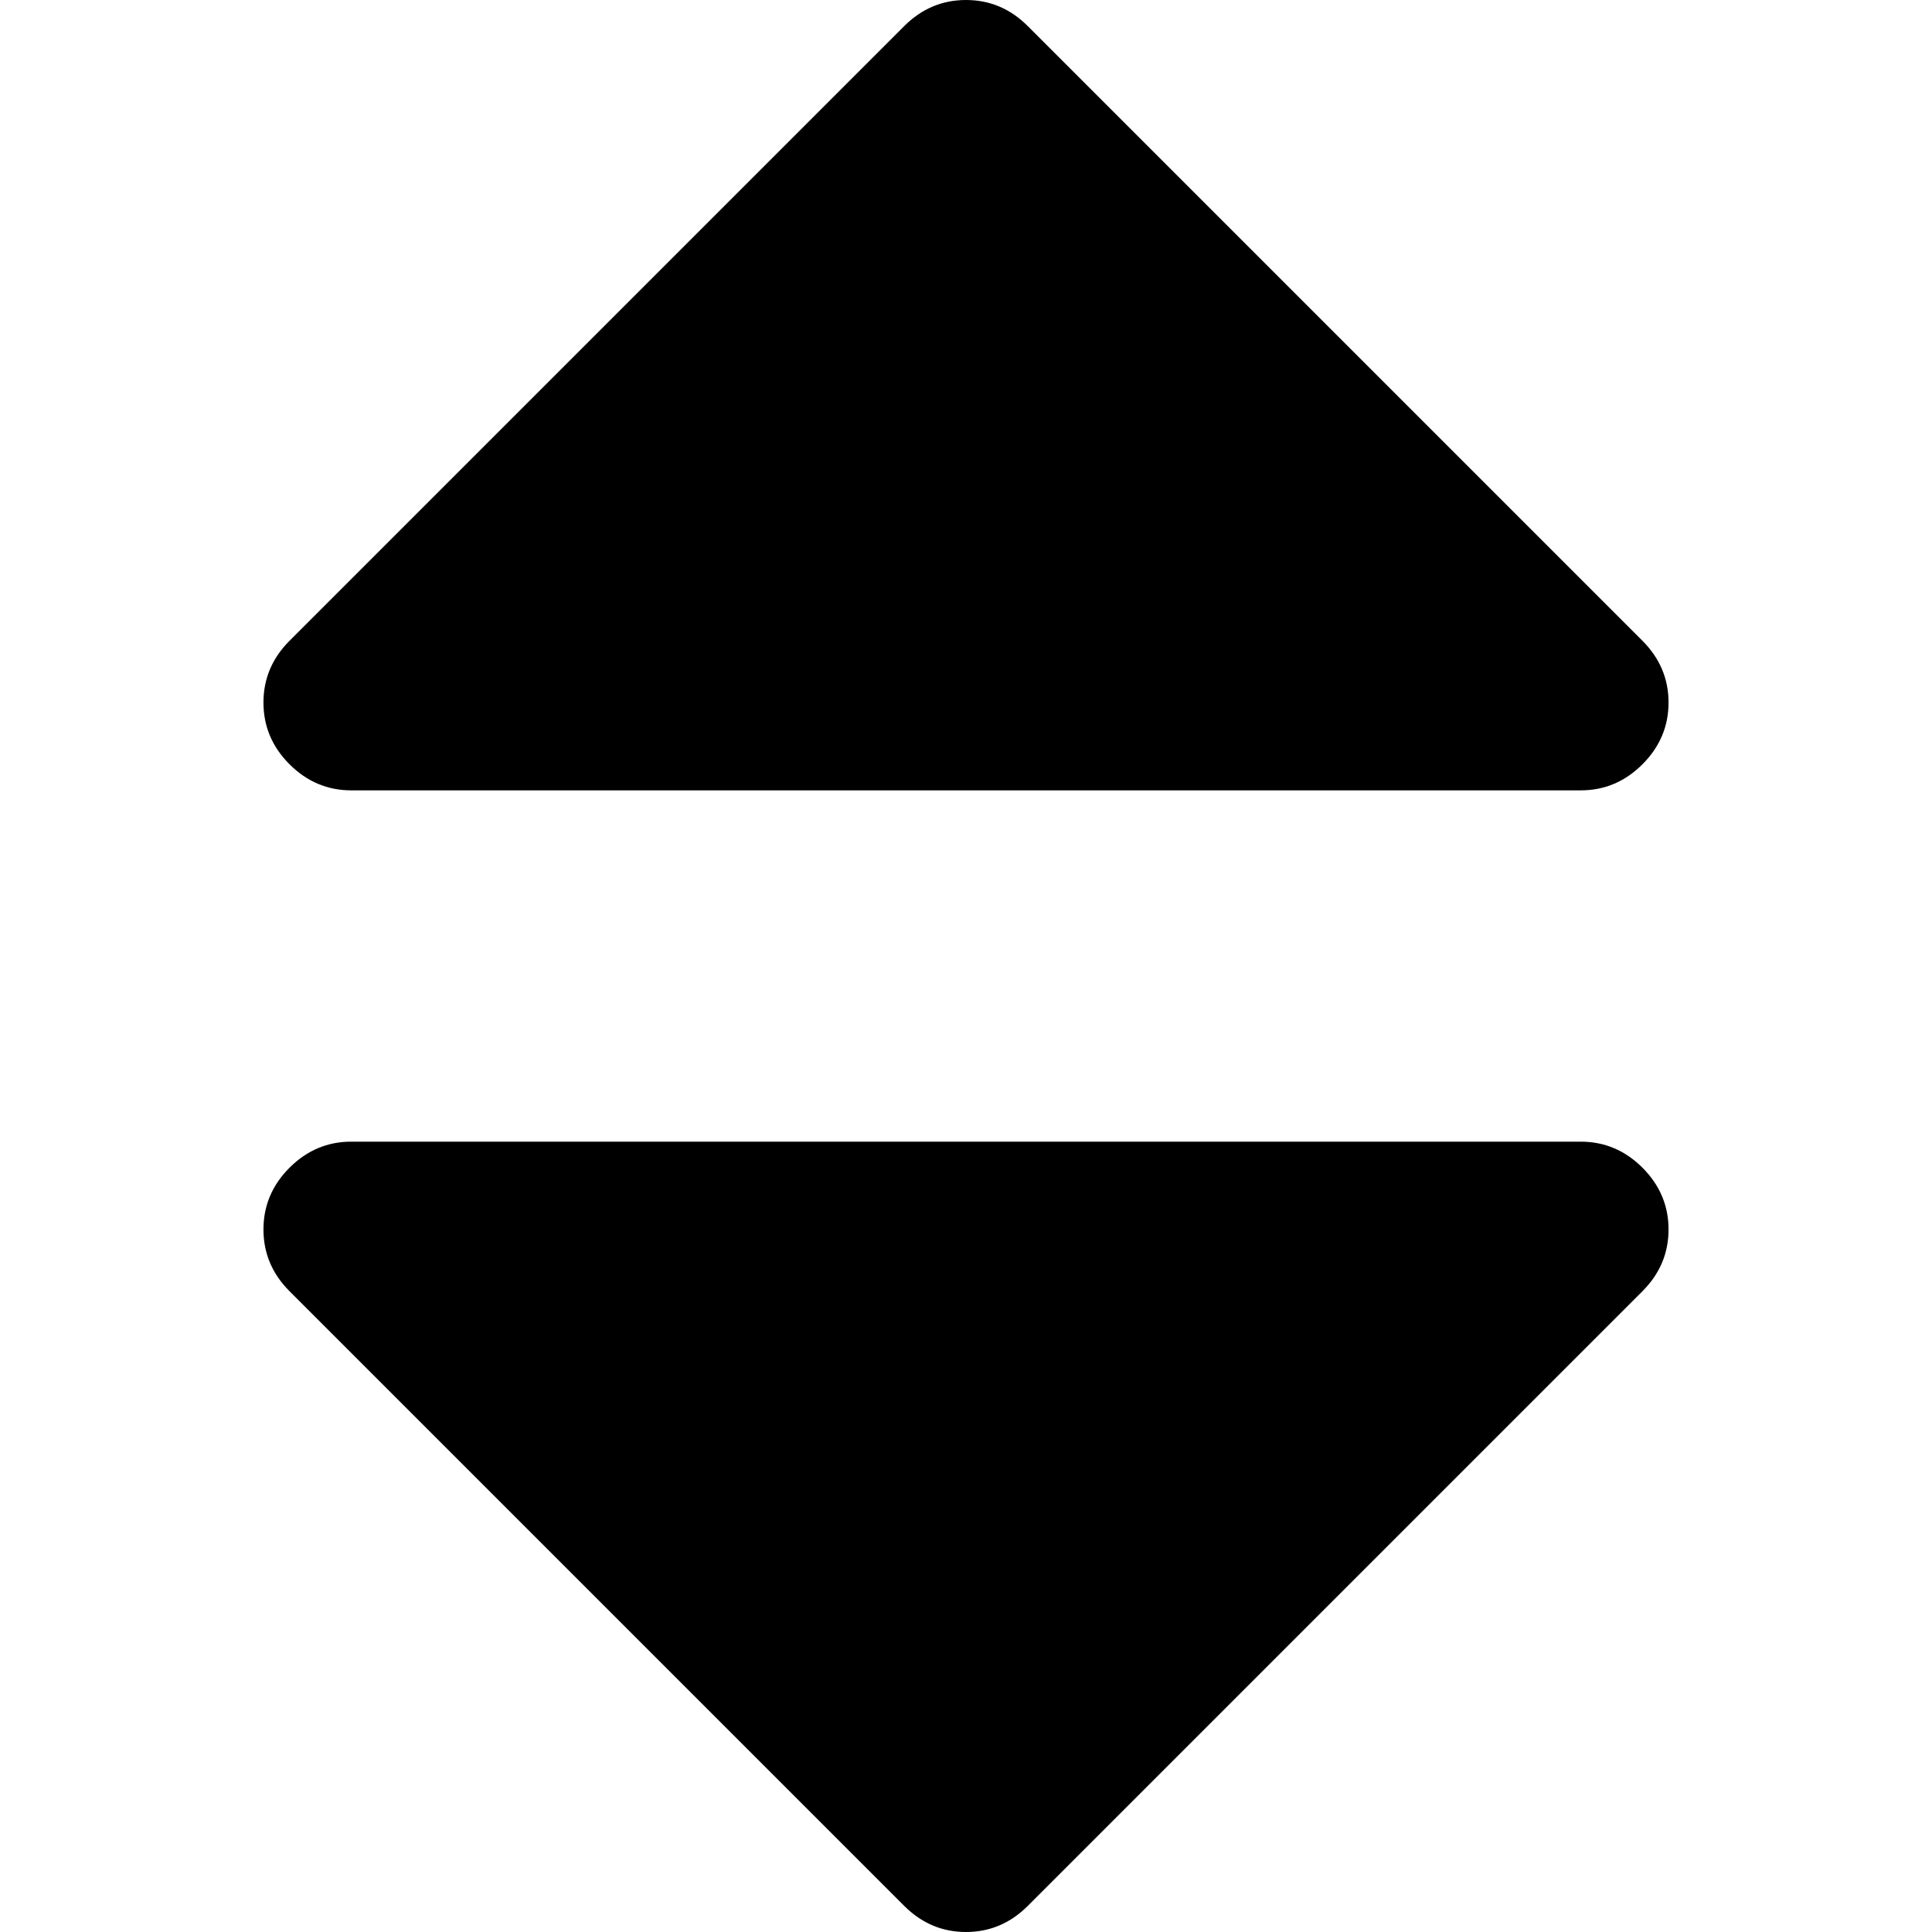
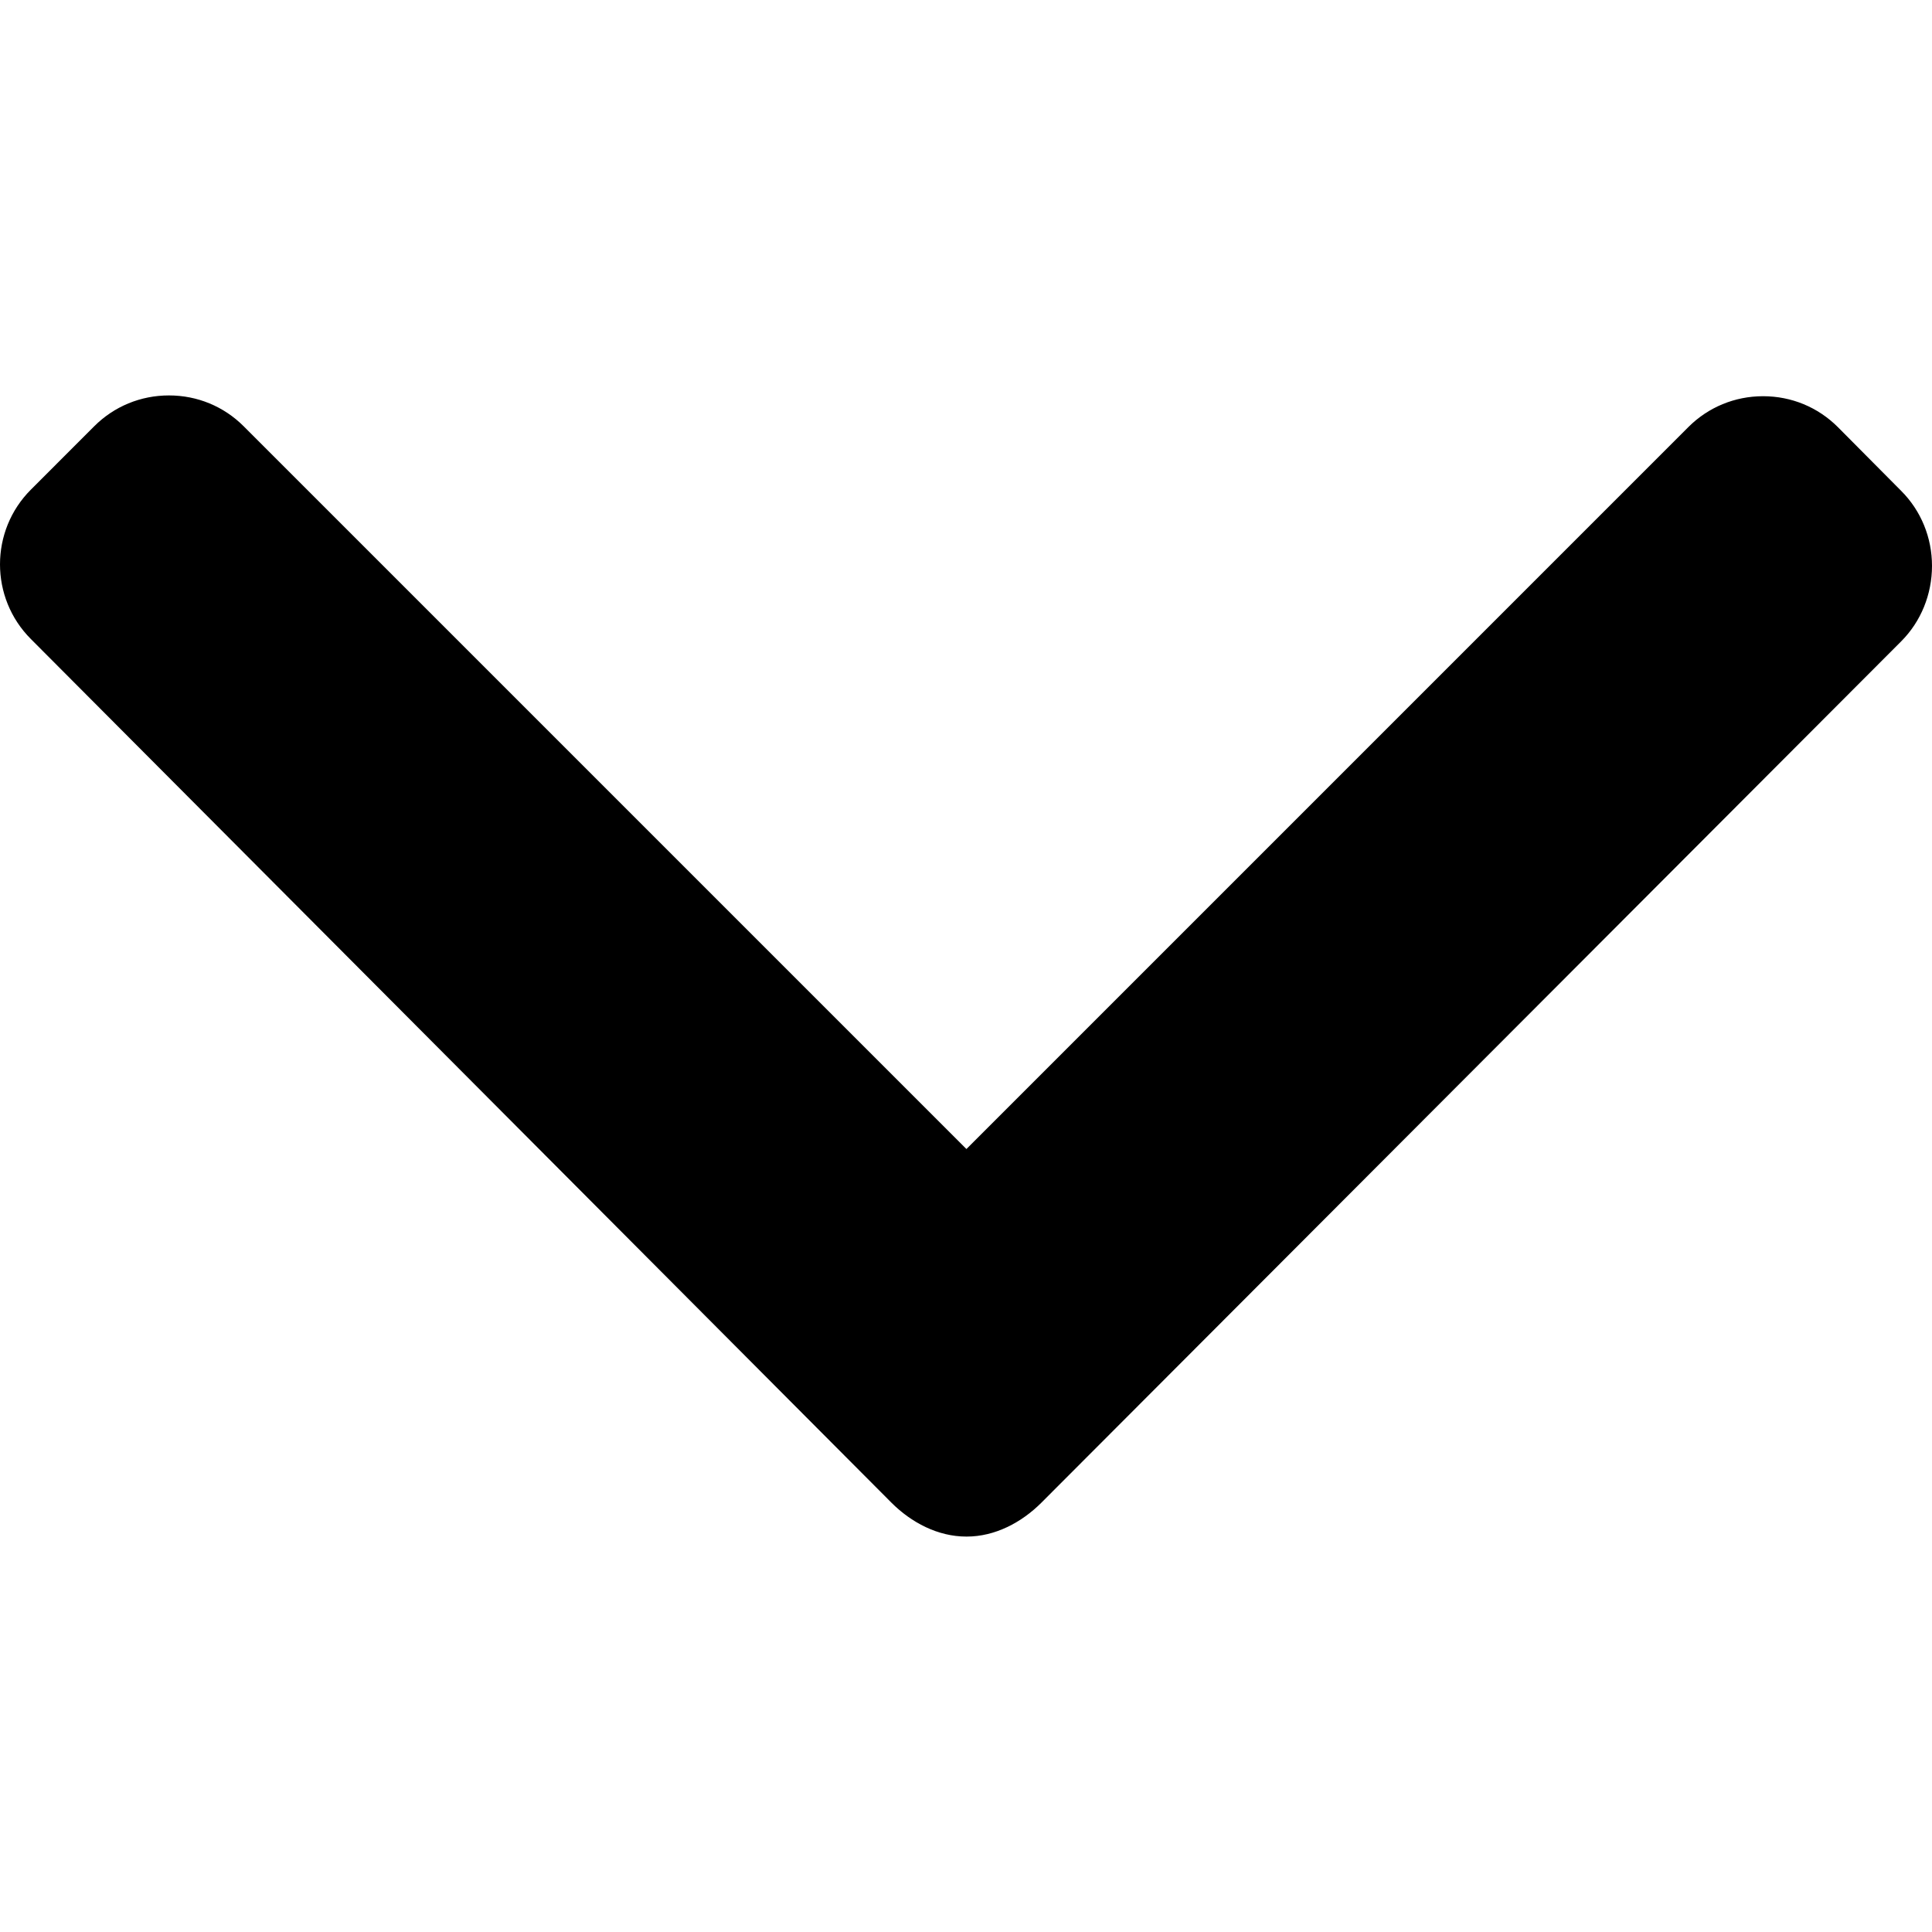
- <svg xmlns="http://www.w3.org/2000/svg" version="1.1" id="Capa_1" x="0px" y="0px" width="401.998px" height="401.998px" viewBox="0 0 401.998 401.998" style="enable-background:new 0 0 401.998 401.998;" xml:space="preserve">
+ <svg xmlns="http://www.w3.org/2000/svg" version="1.1" id="Layer_1" x="0px" y="0px" viewBox="0 0 491.996 491.996" style="enable-background:new 0 0 491.996 491.996;" xml:space="preserve">
  <g>
    <g>
-       <path d="M73.092,164.452h255.813c4.949,0,9.233-1.807,12.848-5.424c3.613-3.616,5.427-7.898,5.427-12.847    c0-4.949-1.813-9.229-5.427-12.85L213.846,5.424C210.232,1.812,205.951,0,200.999,0s-9.233,1.812-12.85,5.424L60.242,133.331    c-3.617,3.617-5.424,7.901-5.424,12.85c0,4.948,1.807,9.231,5.424,12.847C63.863,162.645,68.144,164.452,73.092,164.452z" />
-       <path d="M328.905,237.549H73.092c-4.952,0-9.233,1.808-12.85,5.421c-3.617,3.617-5.424,7.898-5.424,12.847    c0,4.949,1.807,9.233,5.424,12.848L188.149,396.57c3.621,3.617,7.902,5.428,12.85,5.428s9.233-1.811,12.847-5.428l127.907-127.906    c3.613-3.614,5.427-7.898,5.427-12.848c0-4.948-1.813-9.229-5.427-12.847C338.139,239.353,333.854,237.549,328.905,237.549z" />
+       <path d="M484.132,124.986l-16.116-16.228c-5.072-5.068-11.82-7.86-19.032-7.86c-7.208,0-13.964,2.792-19.036,7.86l-183.84,183.848    L62.056,108.554c-5.064-5.068-11.82-7.856-19.028-7.856s-13.968,2.788-19.036,7.856l-16.12,16.128    c-10.496,10.488-10.496,27.572,0,38.06l219.136,219.924c5.064,5.064,11.812,8.632,19.084,8.632h0.084    c7.212,0,13.96-3.572,19.024-8.632l218.932-219.328c5.072-5.064,7.856-12.016,7.864-19.224    C491.996,136.902,489.204,130.046,484.132,124.986z" />
    </g>
  </g>
  <g>
</g>
  <g>
</g>
  <g>
</g>
  <g>
</g>
  <g>
</g>
  <g>
</g>
  <g>
</g>
  <g>
</g>
  <g>
</g>
  <g>
</g>
  <g>
</g>
  <g>
</g>
  <g>
</g>
  <g>
</g>
  <g>
</g>
</svg>
